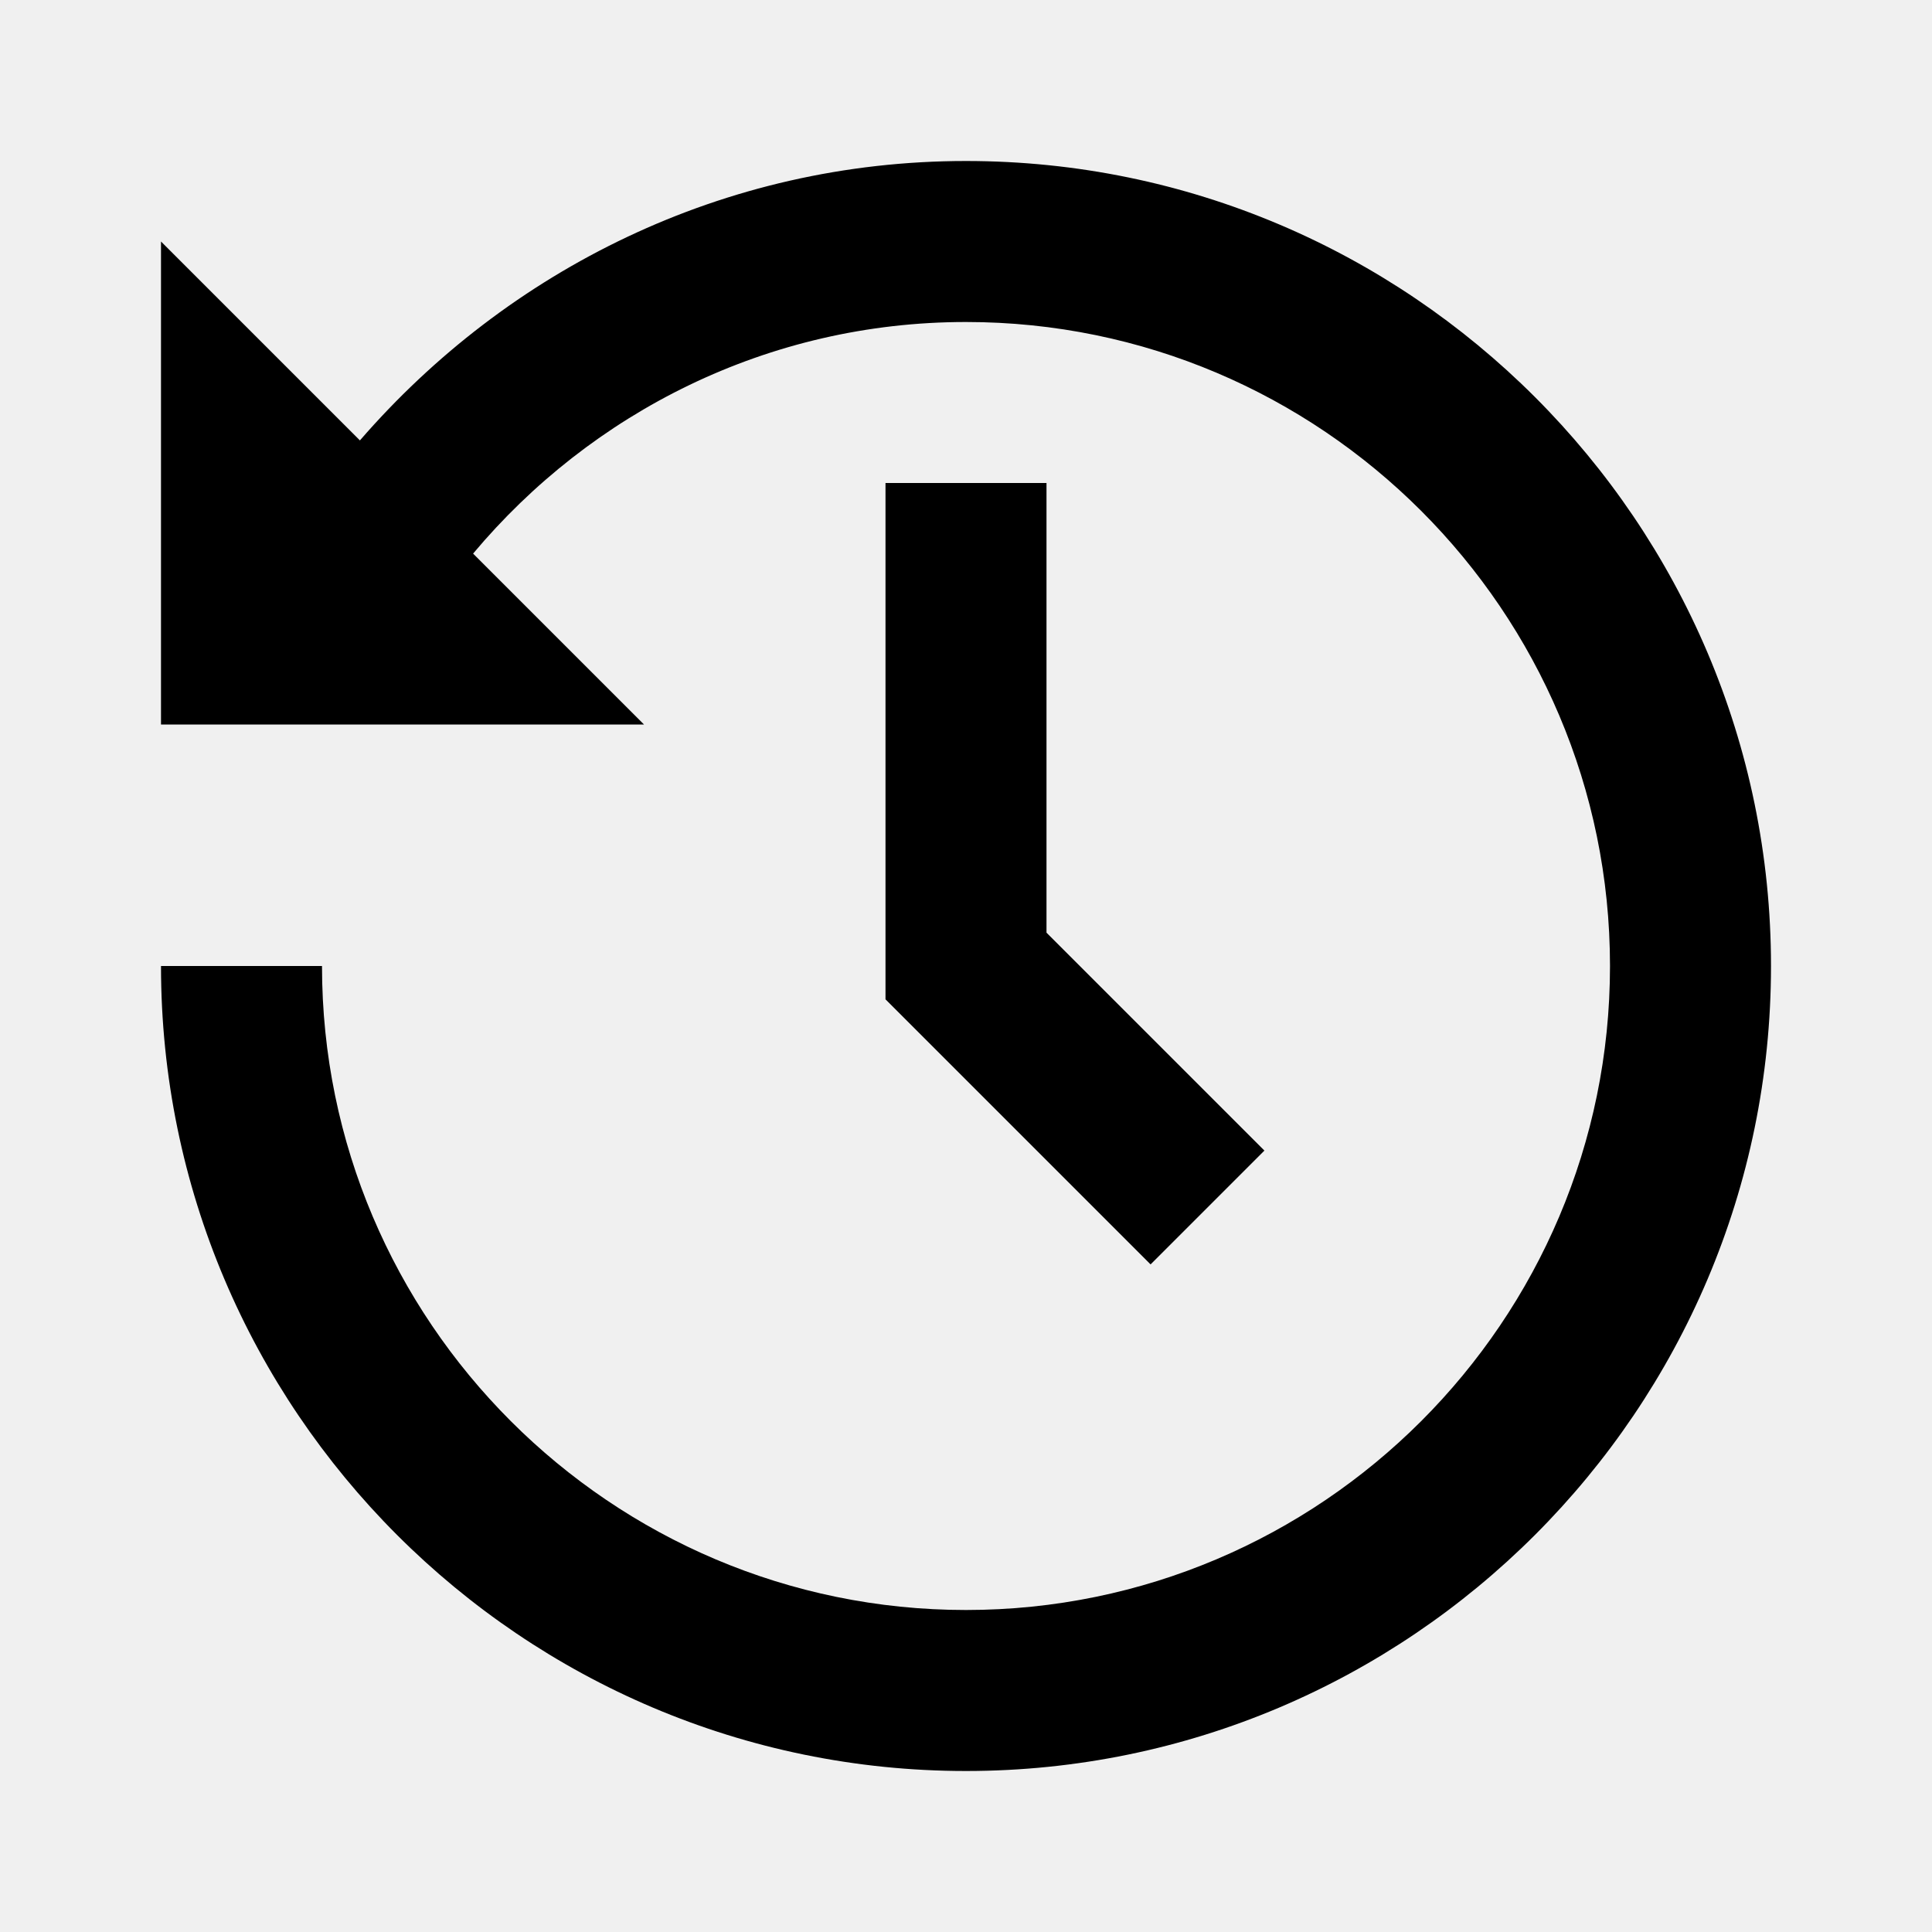
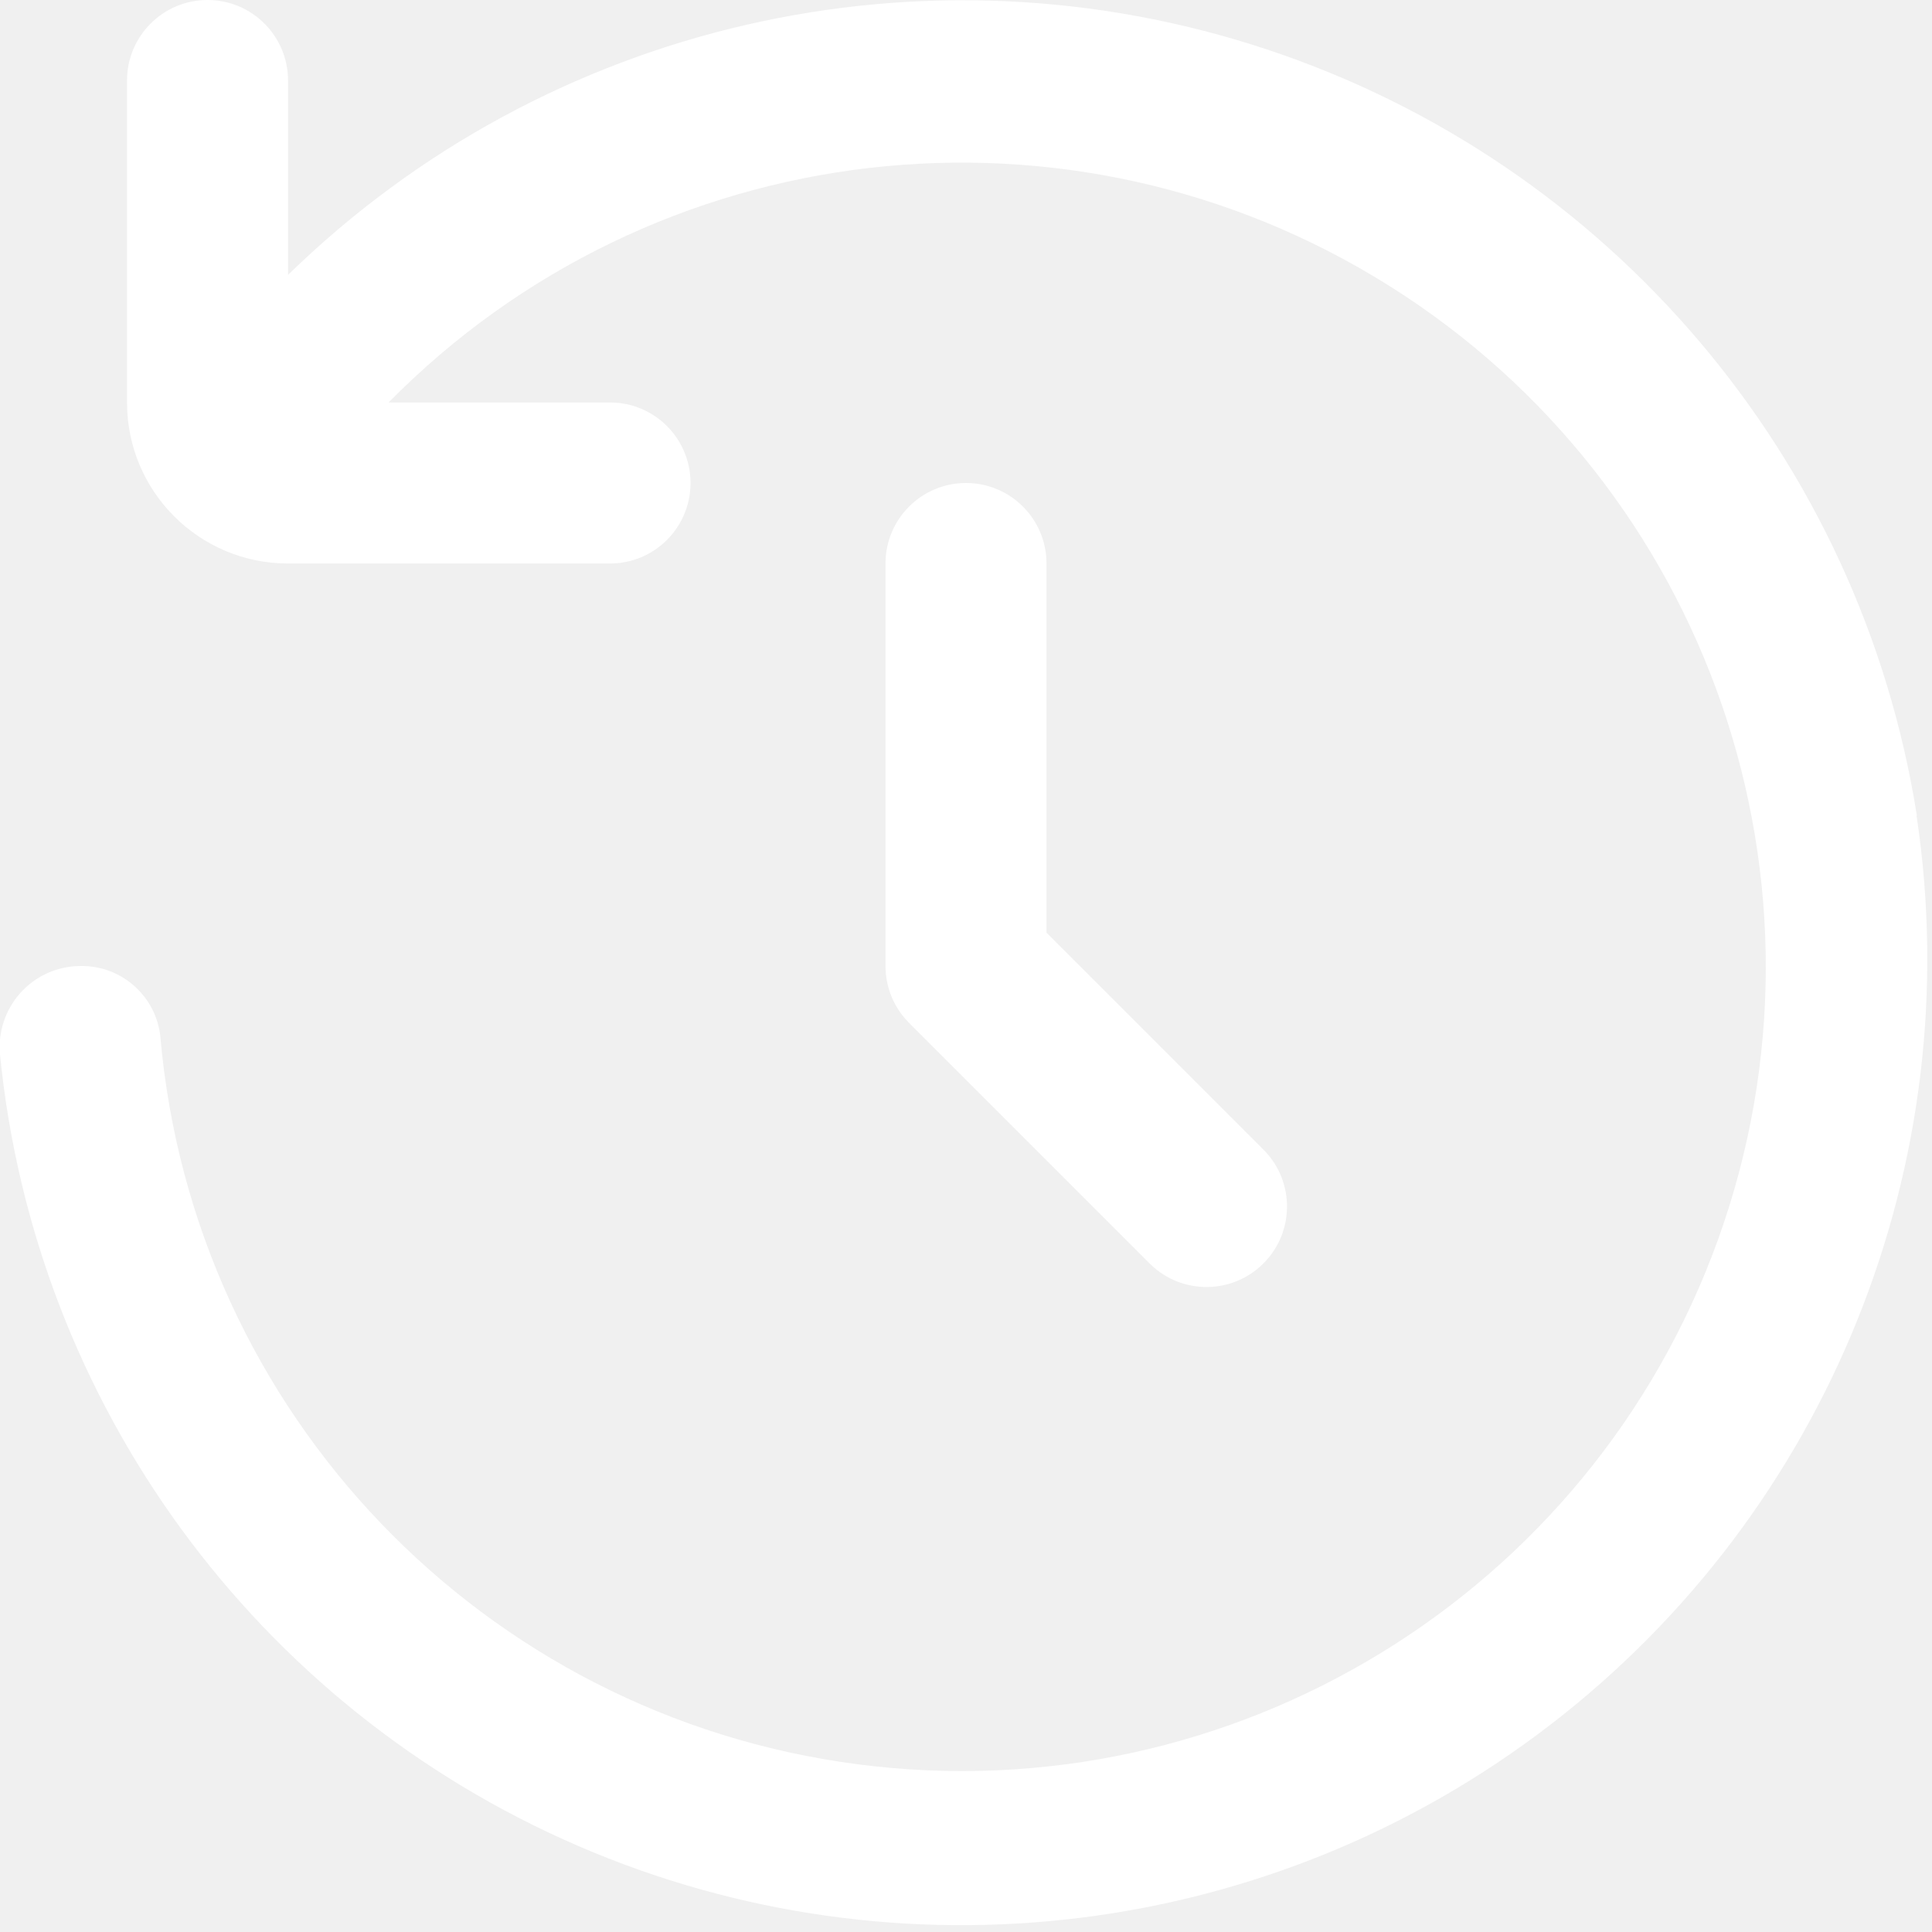
- <svg xmlns="http://www.w3.org/2000/svg" viewBox="0 0 24 24">
-   <path d="M 12 2 C 8.988 2 6.304 3.356 4.471 5.471 L 2 3 L 2 9 L 8 9 L 5.877 6.877 C 7.345 5.125 9.54 4 12 4 C 16.411 4 20 7.589 20 12 C 20 16.411 16.411 20 12 20 C 7.589 20 4 16.411 4 12 L 2 12 C 2 17.514 6.486 22 12 22 C 17.514 22 22 17.514 22 12 C 22 6.486 17.514 2 12 2 z M 11 6 L 11 12.414 L 14.293 15.707 L 15.707 14.293 L 13 11.586 L 13 6 L 11 6 z" />
+ <svg xmlns="http://www.w3.org/2000/svg" fill="#FFFFFF" viewBox="0 0 24 24" id="Outline">
+   <path d="M12,6a1,1,0,0,0-1,1v5a1,1,0,0,0,.293.707l3,3a1,1,0,0,0,1.414-1.414L13,11.586V7A1,1,0,0,0,12,6Z M23.812,10.132A12,12,0,0,0,3.578,3.415V1a1,1,0,0,0-2,0V5a2,2,0,0,0,2,2h4a1,1,0,0,0,0-2H4.827a9.99,9.99,0,1,1-2.835,7.878A.982.982,0,0,0,1,12a1.007,1.007,0,0,0-1,1.1,12,12,0,1,0,23.808-2.969Z" />
</svg>
